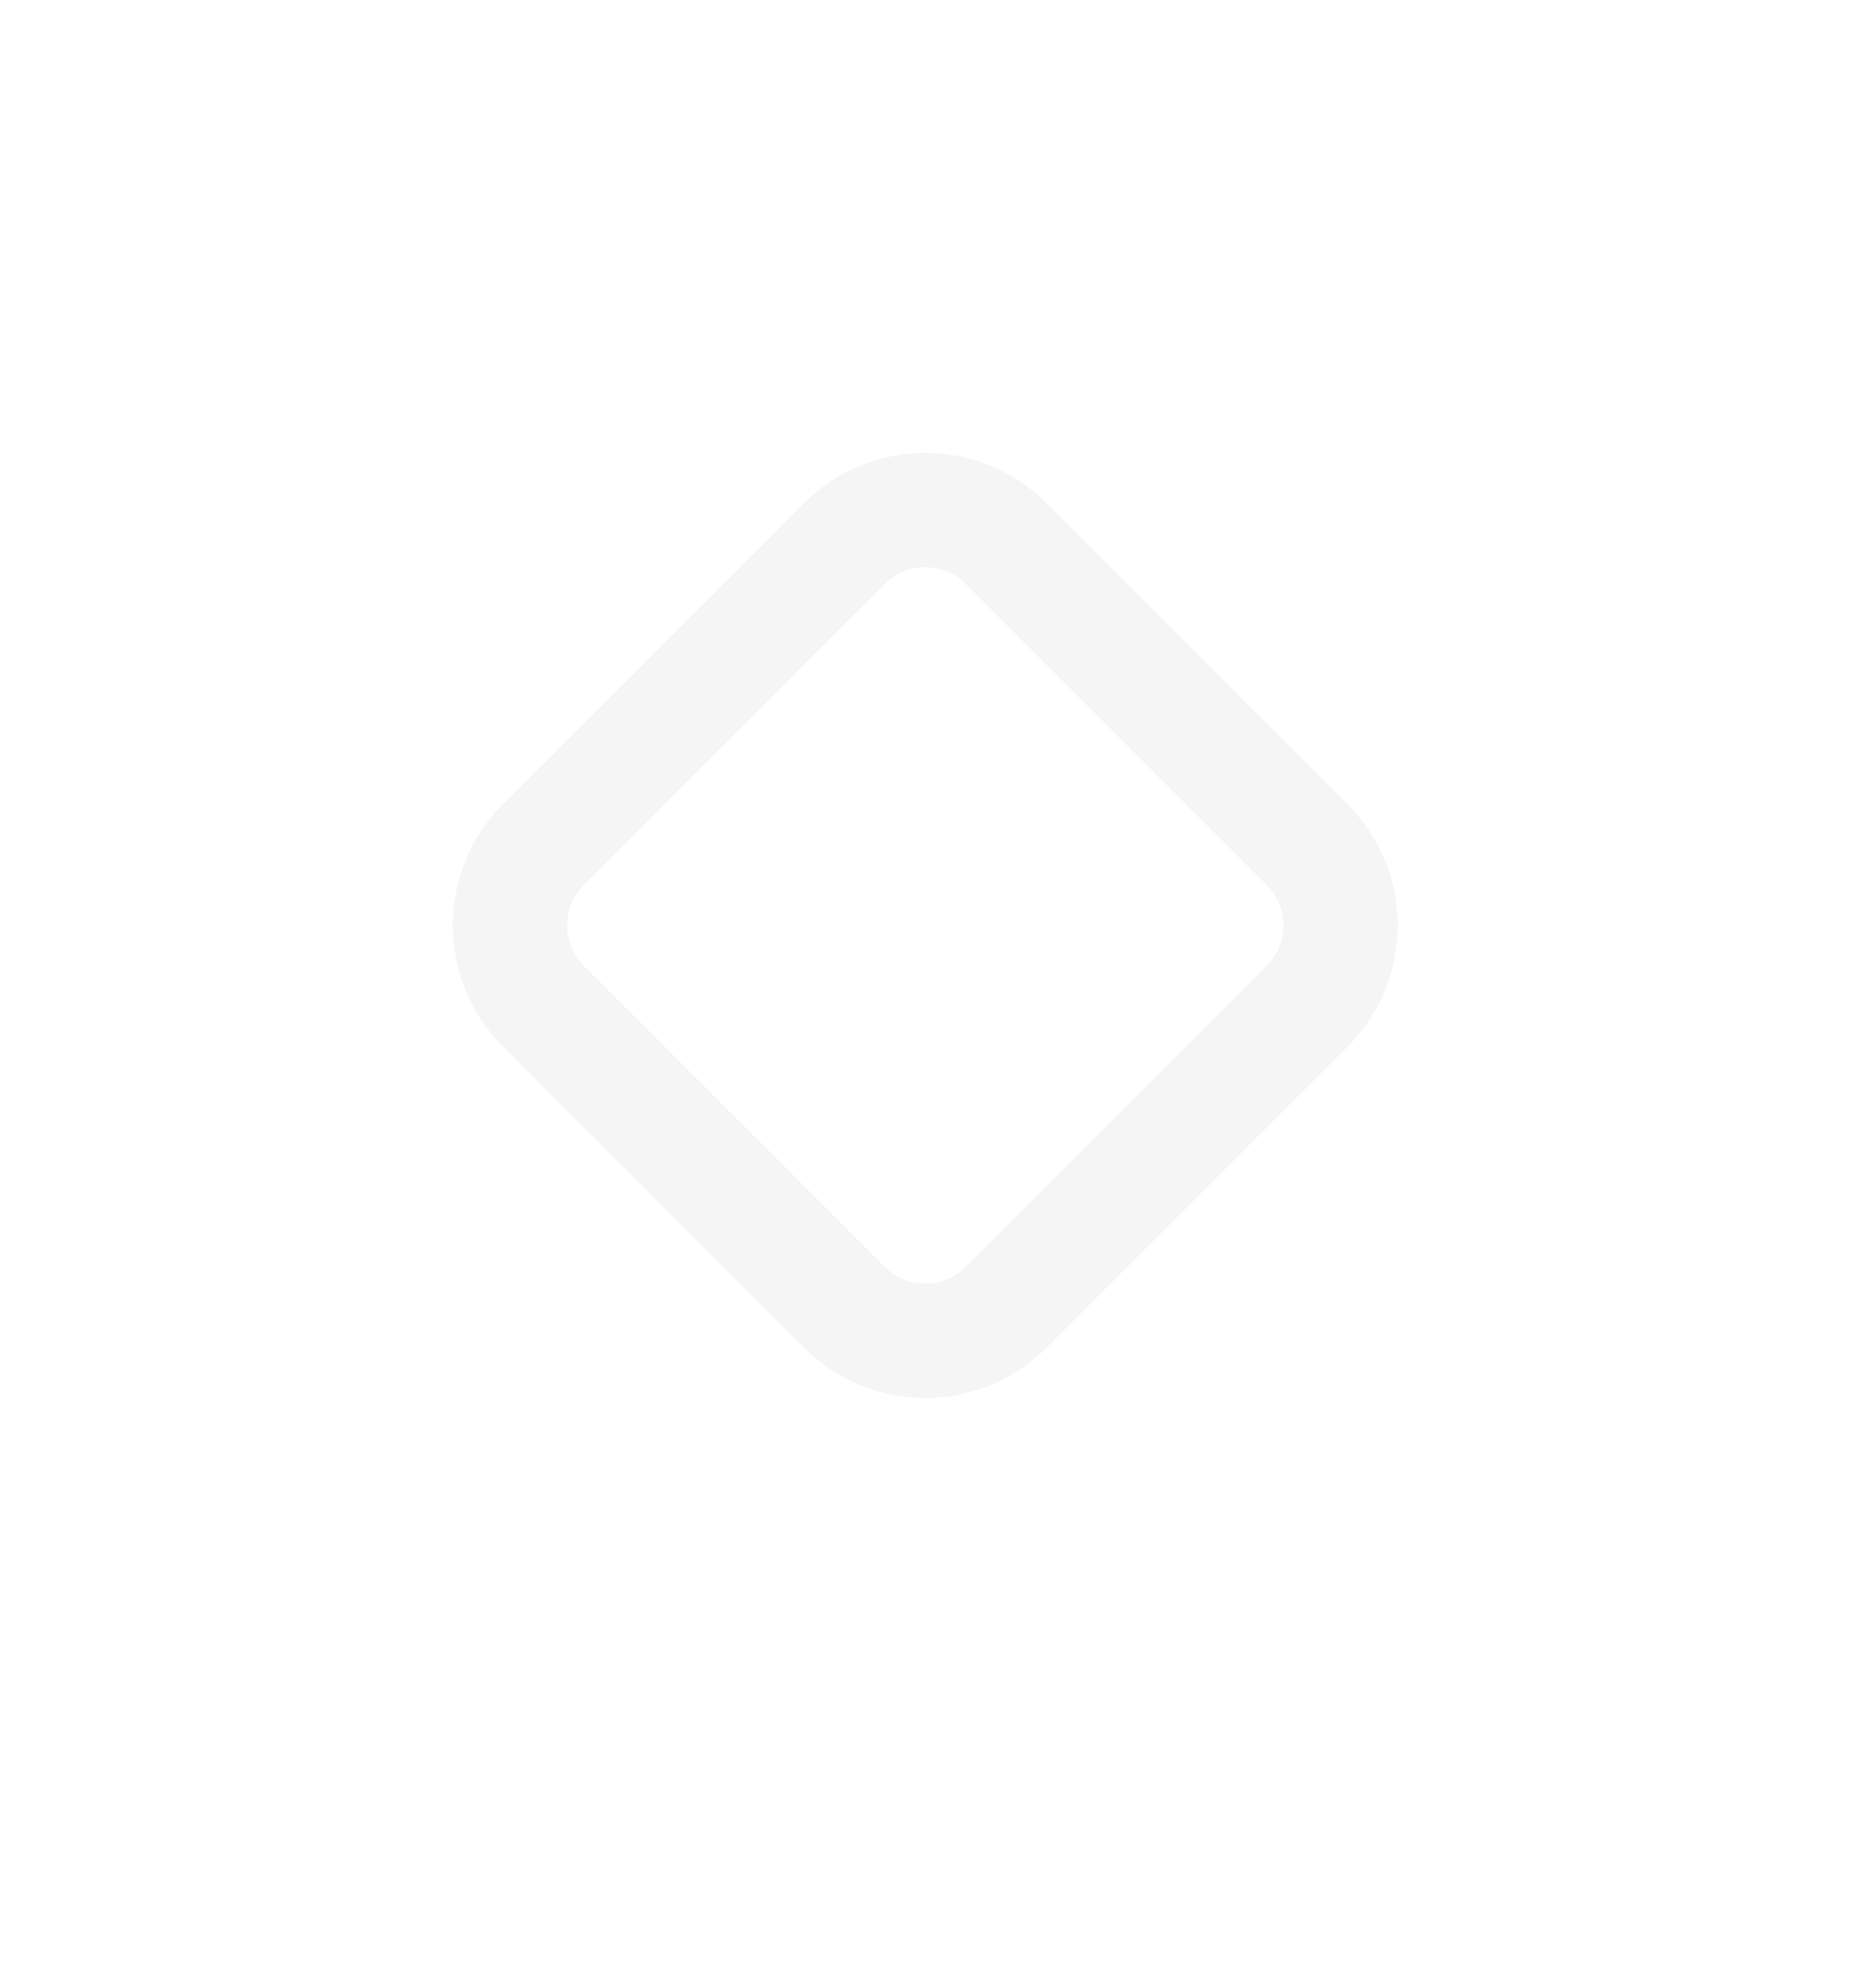
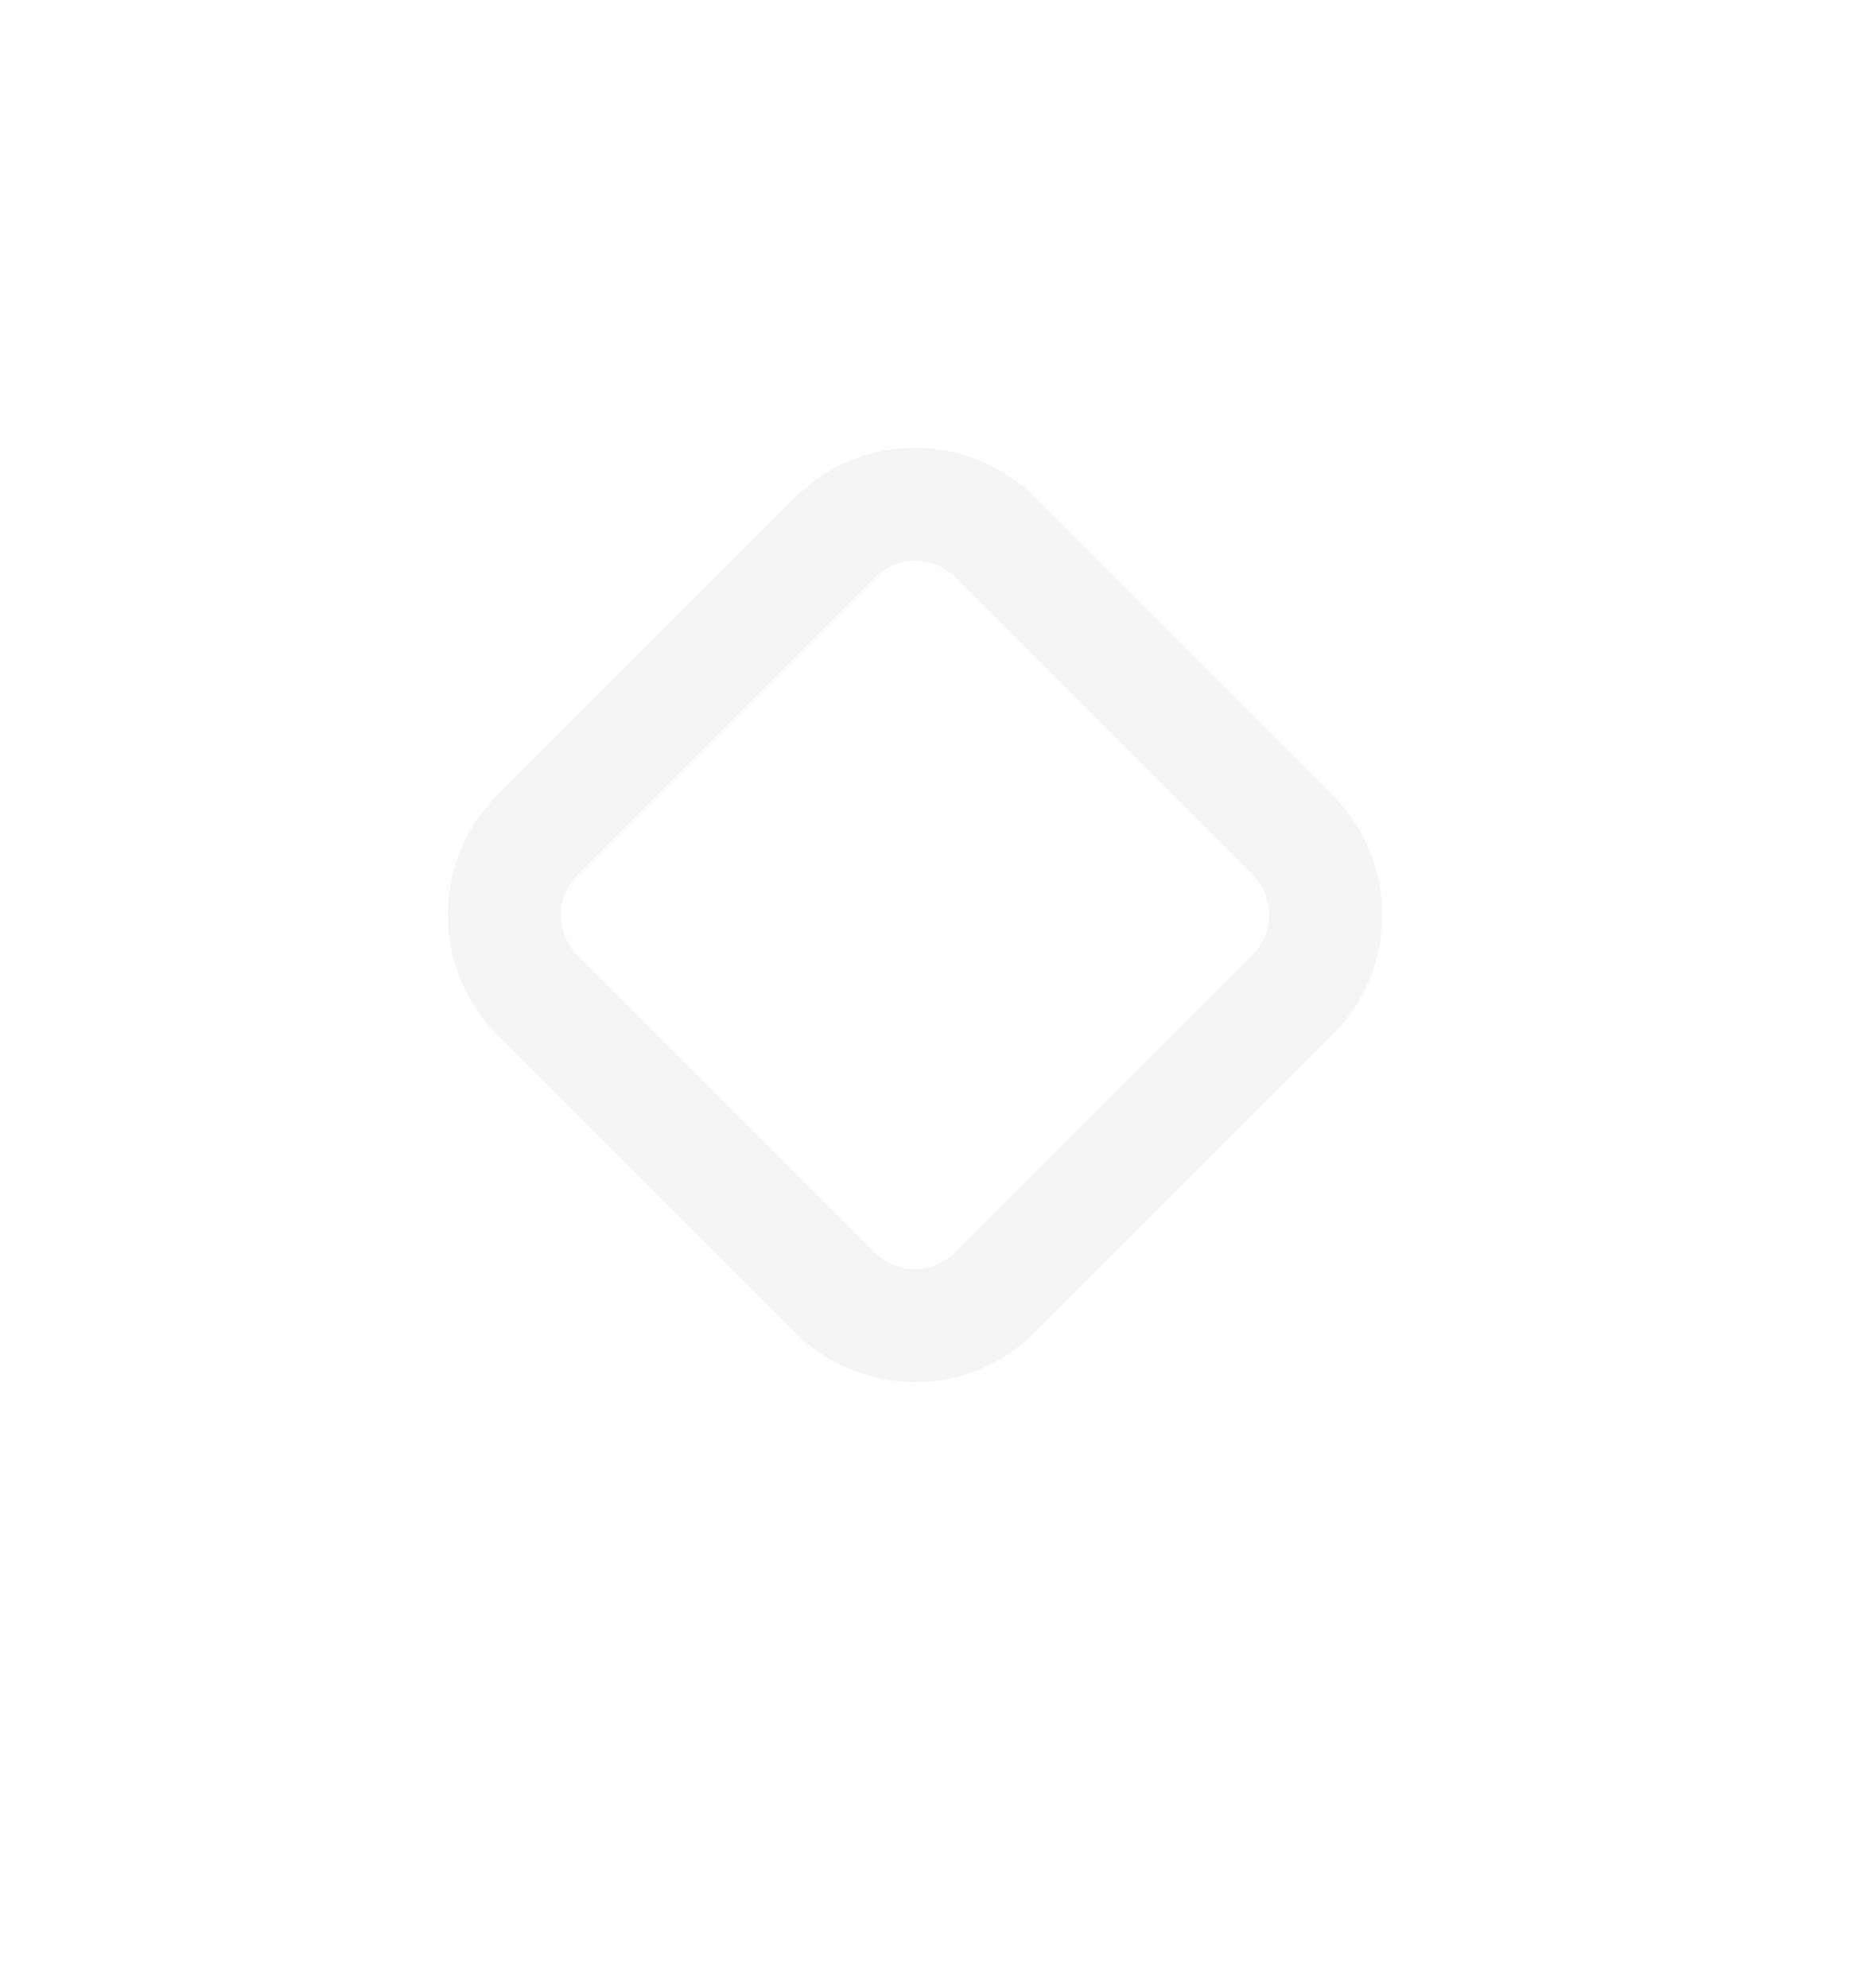
- <svg xmlns="http://www.w3.org/2000/svg" width="27" height="29" viewBox="0 0 27 29" fill="none">
-   <rect x="13.499" y="6.75" width="9.546" height="9.546" rx="1.667" transform="rotate(45 13.4995 6.74995)" stroke="#D9D9D9" stroke-opacity="0.26" stroke-width="1.667" />
+ <svg xmlns="http://www.w3.org/2000/svg" width="41" height="44" viewBox="0 0 41 44" fill="none">
+   <rect x="20.249" y="10.125" width="14.319" height="14.319" rx="2.5" transform="rotate(45 20.249 10.1249)" stroke="#D9D9D9" stroke-opacity="0.26" stroke-width="2.5" />
</svg>
